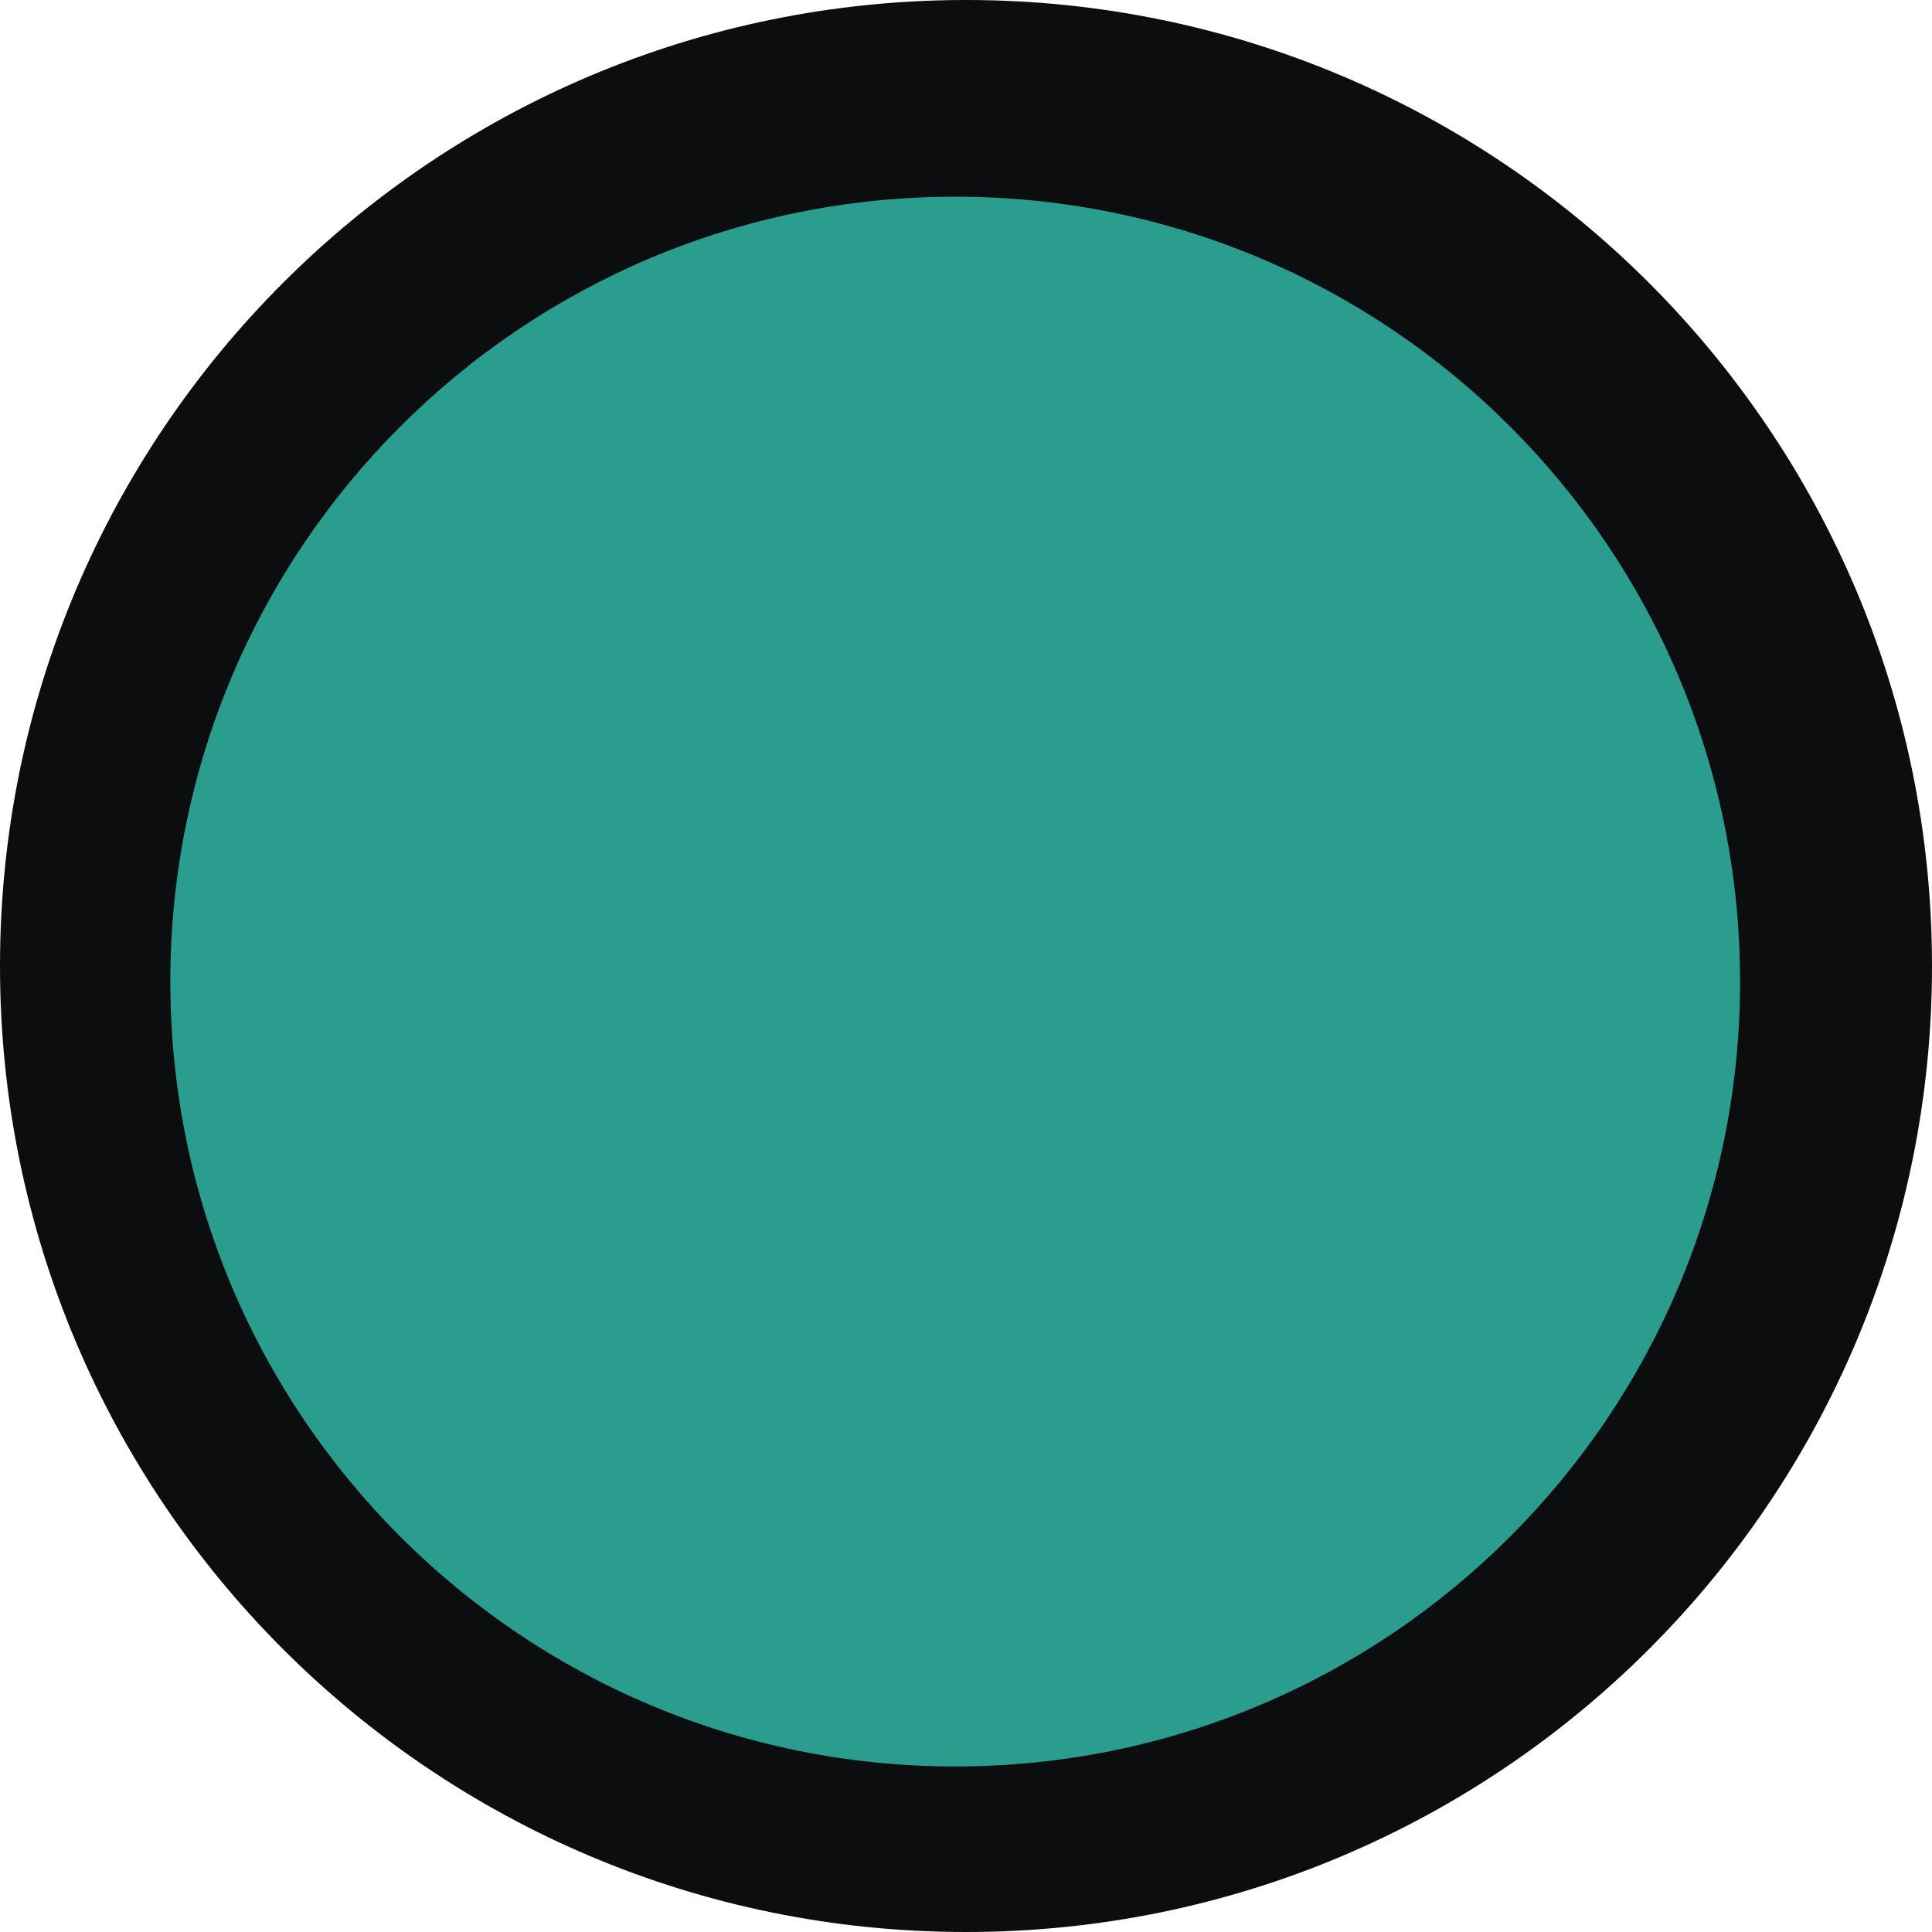
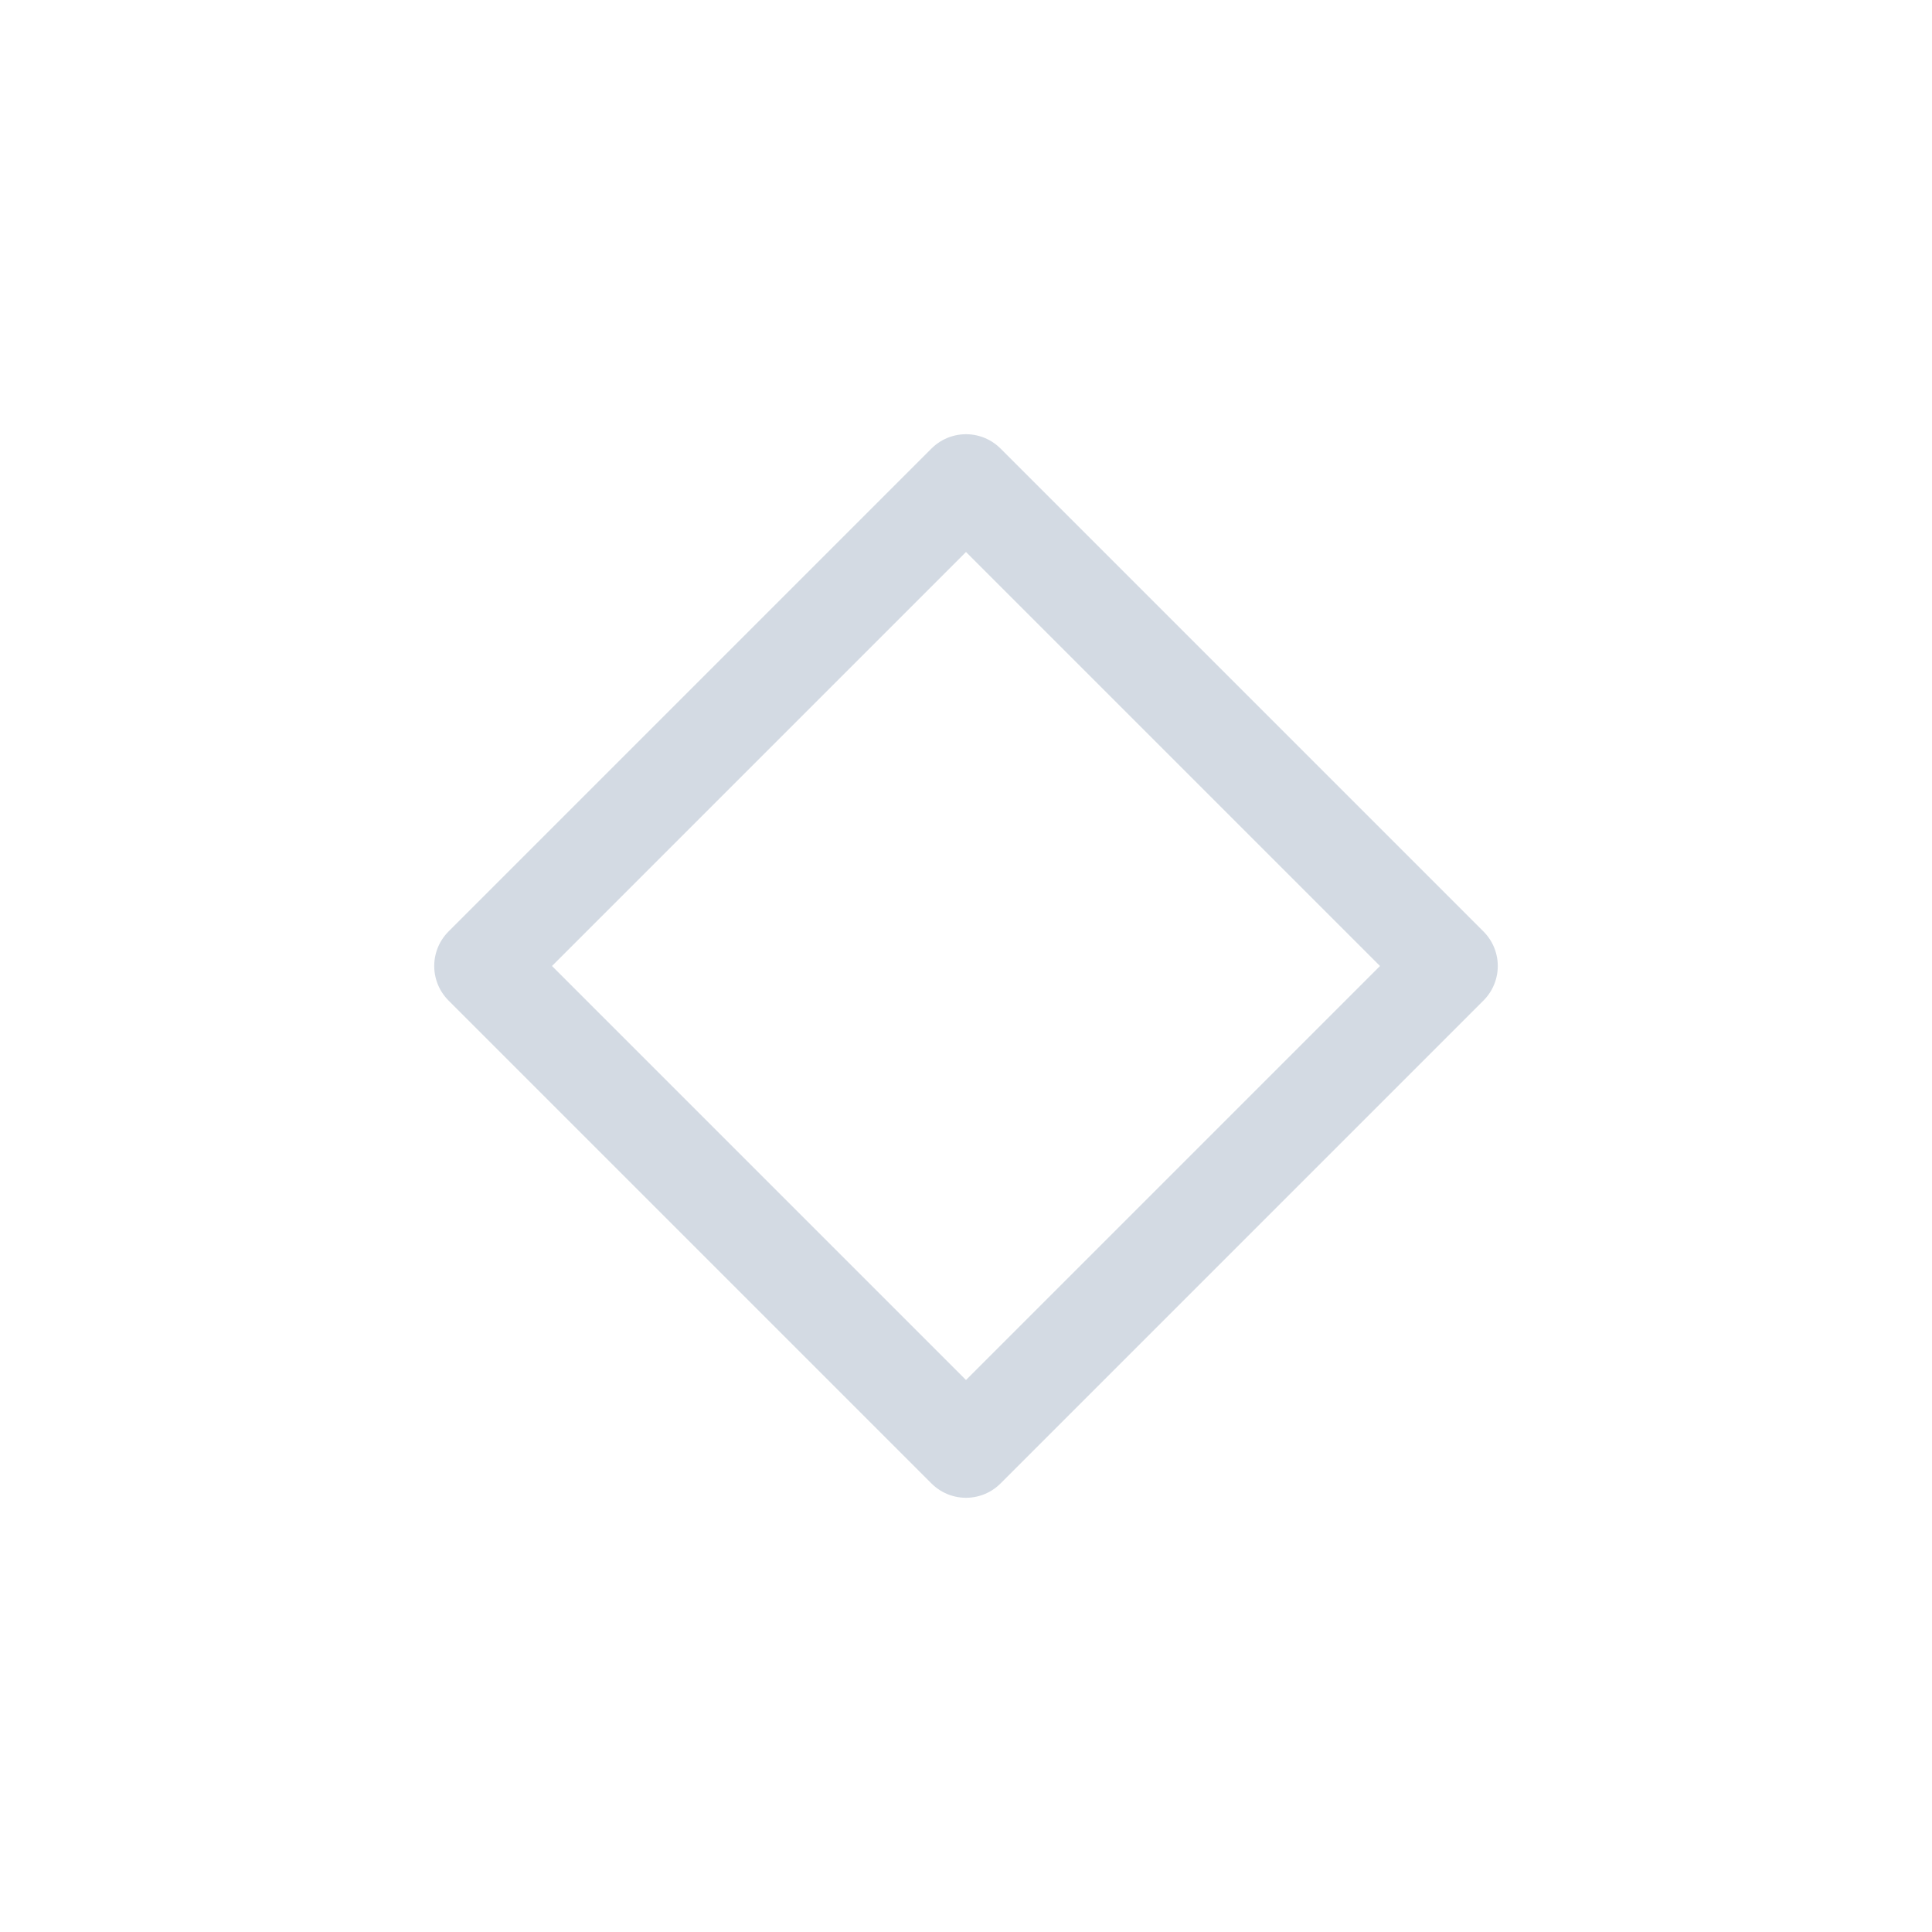
<svg xmlns="http://www.w3.org/2000/svg" viewBox="0 0 50 50" version="1.2" baseProfile="tiny">
  <defs>
</defs>
  <g fill="none" stroke="black" stroke-width="1" fill-rule="evenodd" stroke-linecap="square" stroke-linejoin="bevel">
-     <g fill="#0b0d0f" fill-opacity="1" stroke="none" transform="matrix(0.0548326,0,0,-0.0548323,-1.6926,50.0276)" font-family="Noto Sans" font-size="10" font-weight="400" font-style="normal">
-       <path vector-effect="none" fill-rule="evenodd" d="M486.806,0.503 C738.607,0.503 942.735,204.633 942.735,456.438 C942.735,708.245 738.607,912.374 486.806,912.374 C234.998,912.374 30.869,708.245 30.869,456.438 C30.869,204.633 234.998,0.503 486.806,0.503 " />
-     </g>
-     <g fill="#2a9d8f" fill-opacity="1" stroke="none" transform="matrix(0.0548326,0,0,-0.0548323,-1.6926,50.0276)" font-family="Noto Sans" font-size="10" font-weight="400" font-style="normal">
-       <path vector-effect="none" fill-rule="evenodd" d="M481.71,78.64 C686.3,78.64 852.154,244.498 852.154,449.089 C852.154,653.681 686.3,819.536 481.71,819.536 C277.116,819.536 111.262,653.681 111.262,449.089 C111.262,244.498 277.116,78.64 481.71,78.64 " />
+     <g fill="none" stroke="#d3dae3" stroke-opacity="1" stroke-width="1.01" stroke-linecap="round" stroke-linejoin="round" transform="matrix(2.5,0,0,2.5,2.5,2.5)" font-family="Noto Sans" font-size="10" font-weight="400" font-style="normal">
+       <path vector-effect="none" fill-rule="evenodd" d="M4,9 L9,4 L14,9 L9,14 L4,9" />
    </g>
    <g fill="none" stroke="#000000" stroke-opacity="1" stroke-width="1" stroke-linecap="square" stroke-linejoin="bevel" transform="matrix(1,0,0,1,0,0)" font-family="Noto Sans" font-size="10" font-weight="400" font-style="normal">
</g>
  </g>
</svg>
